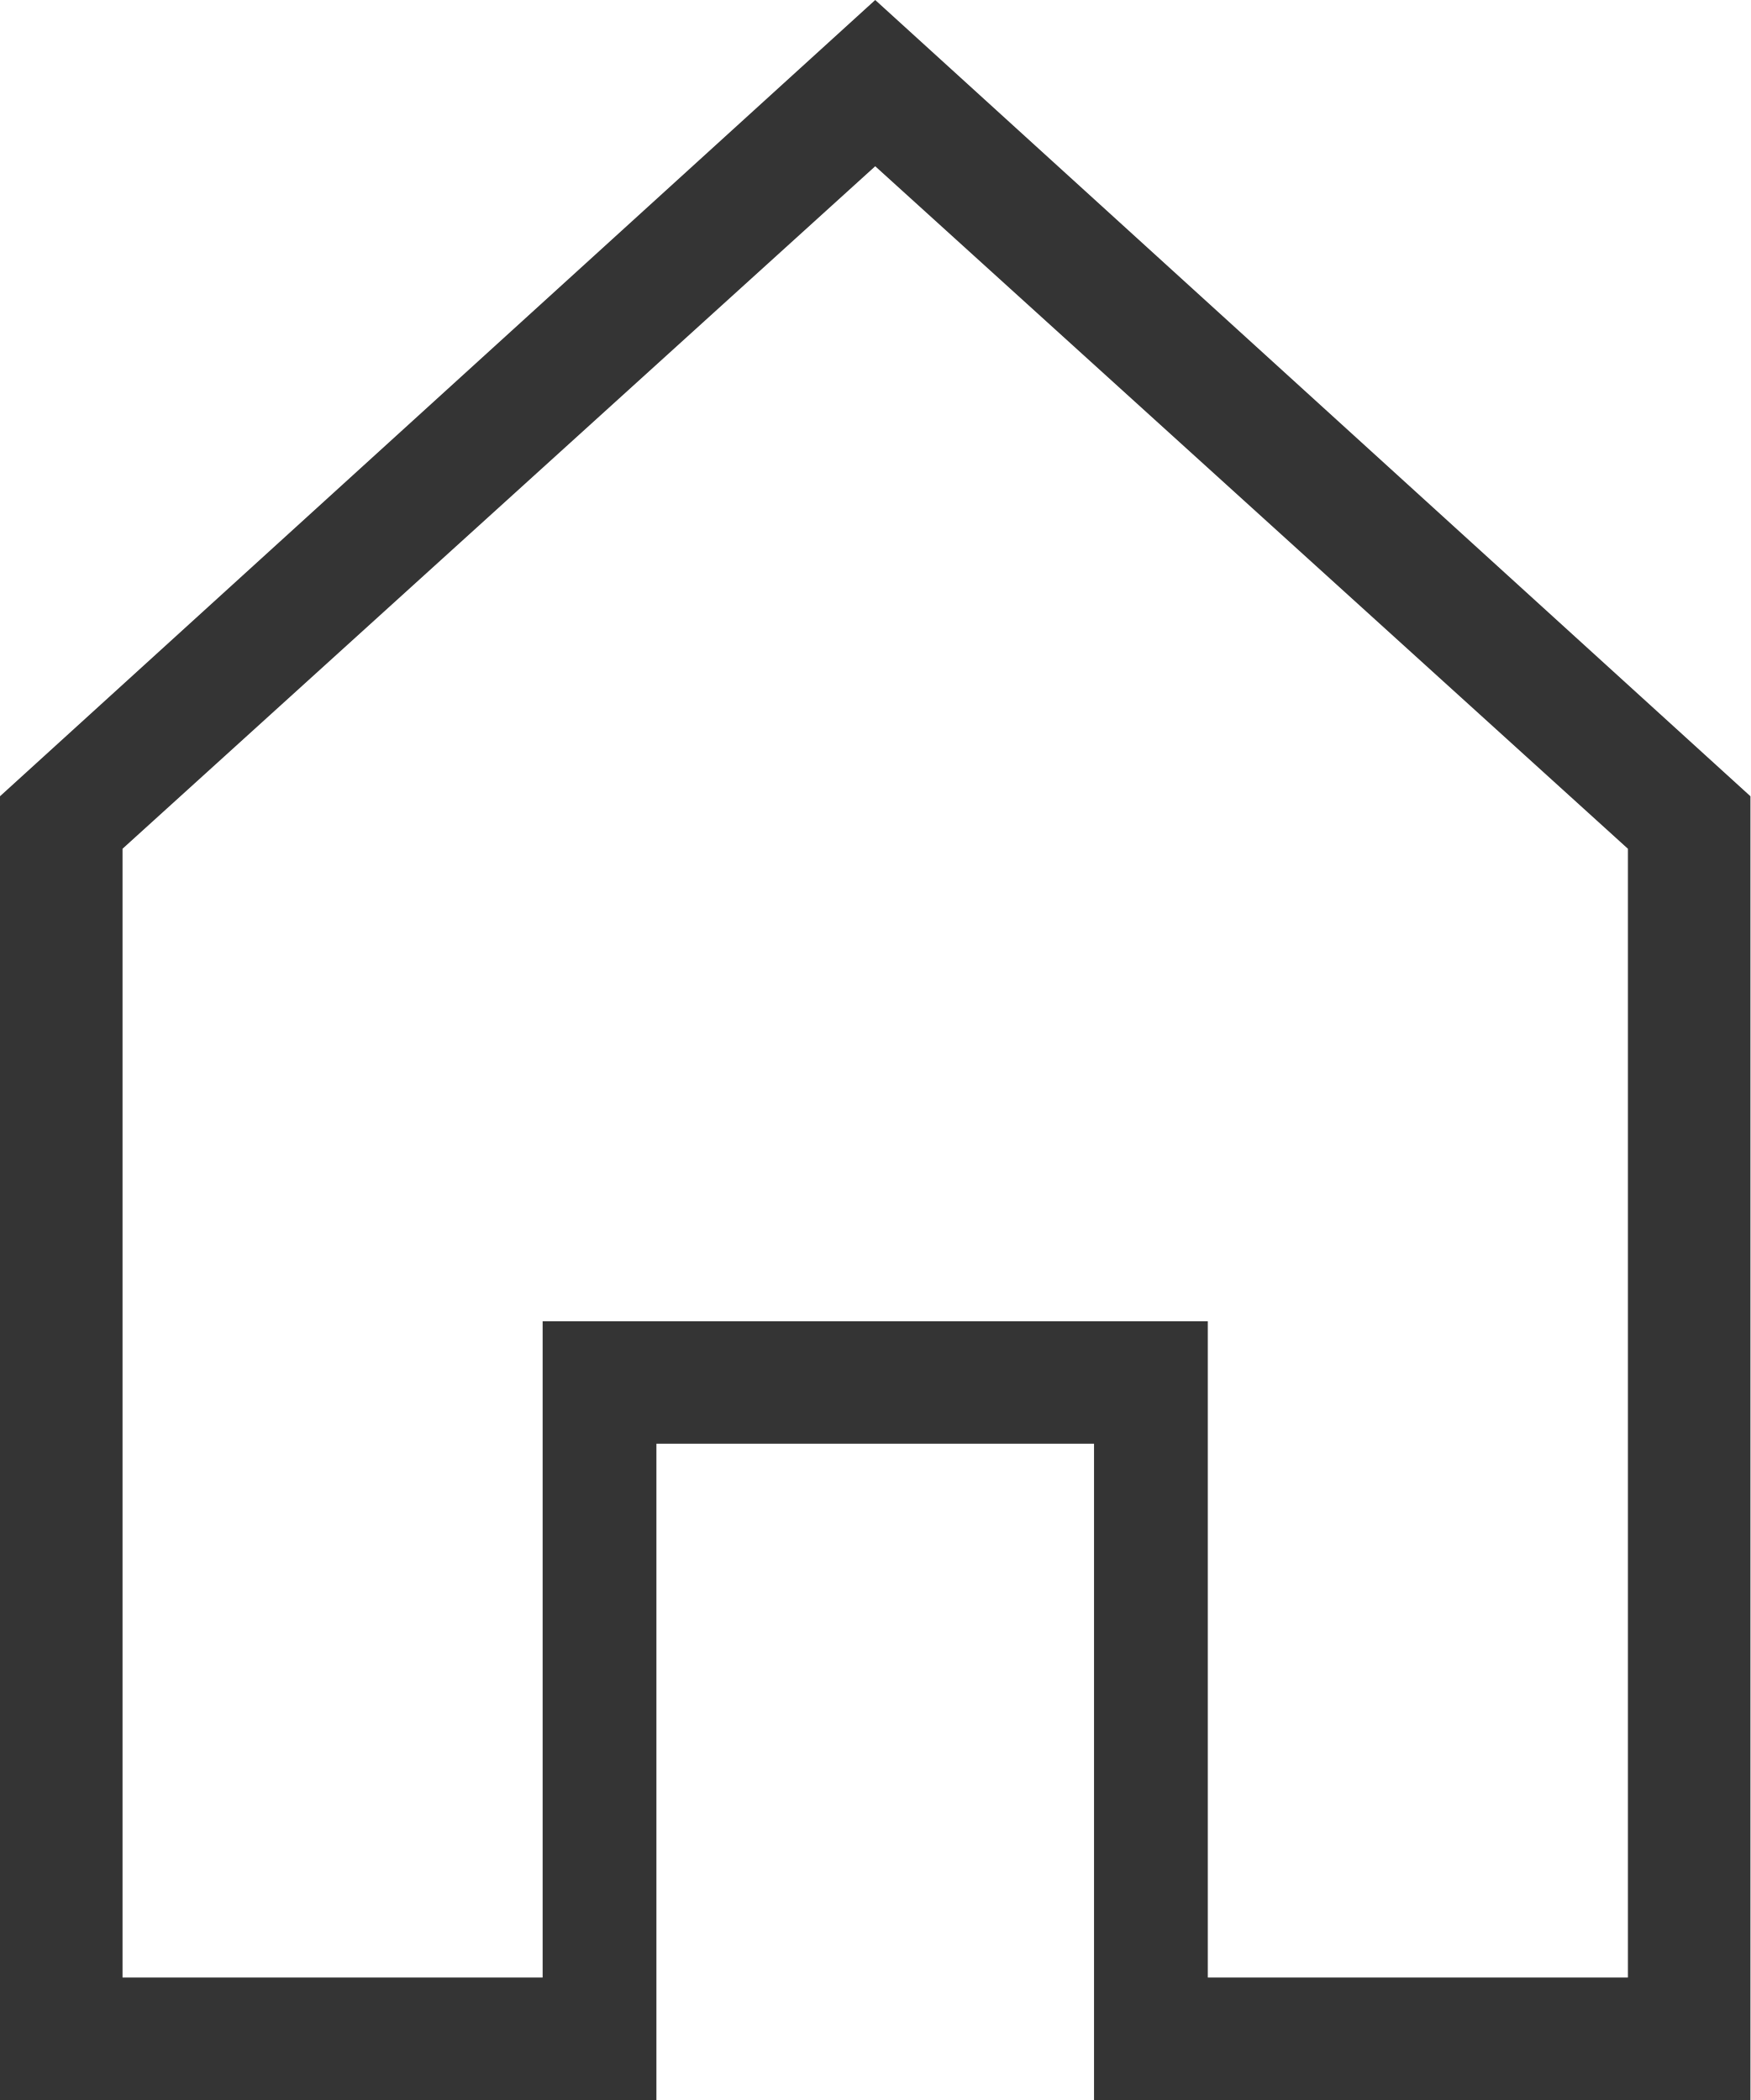
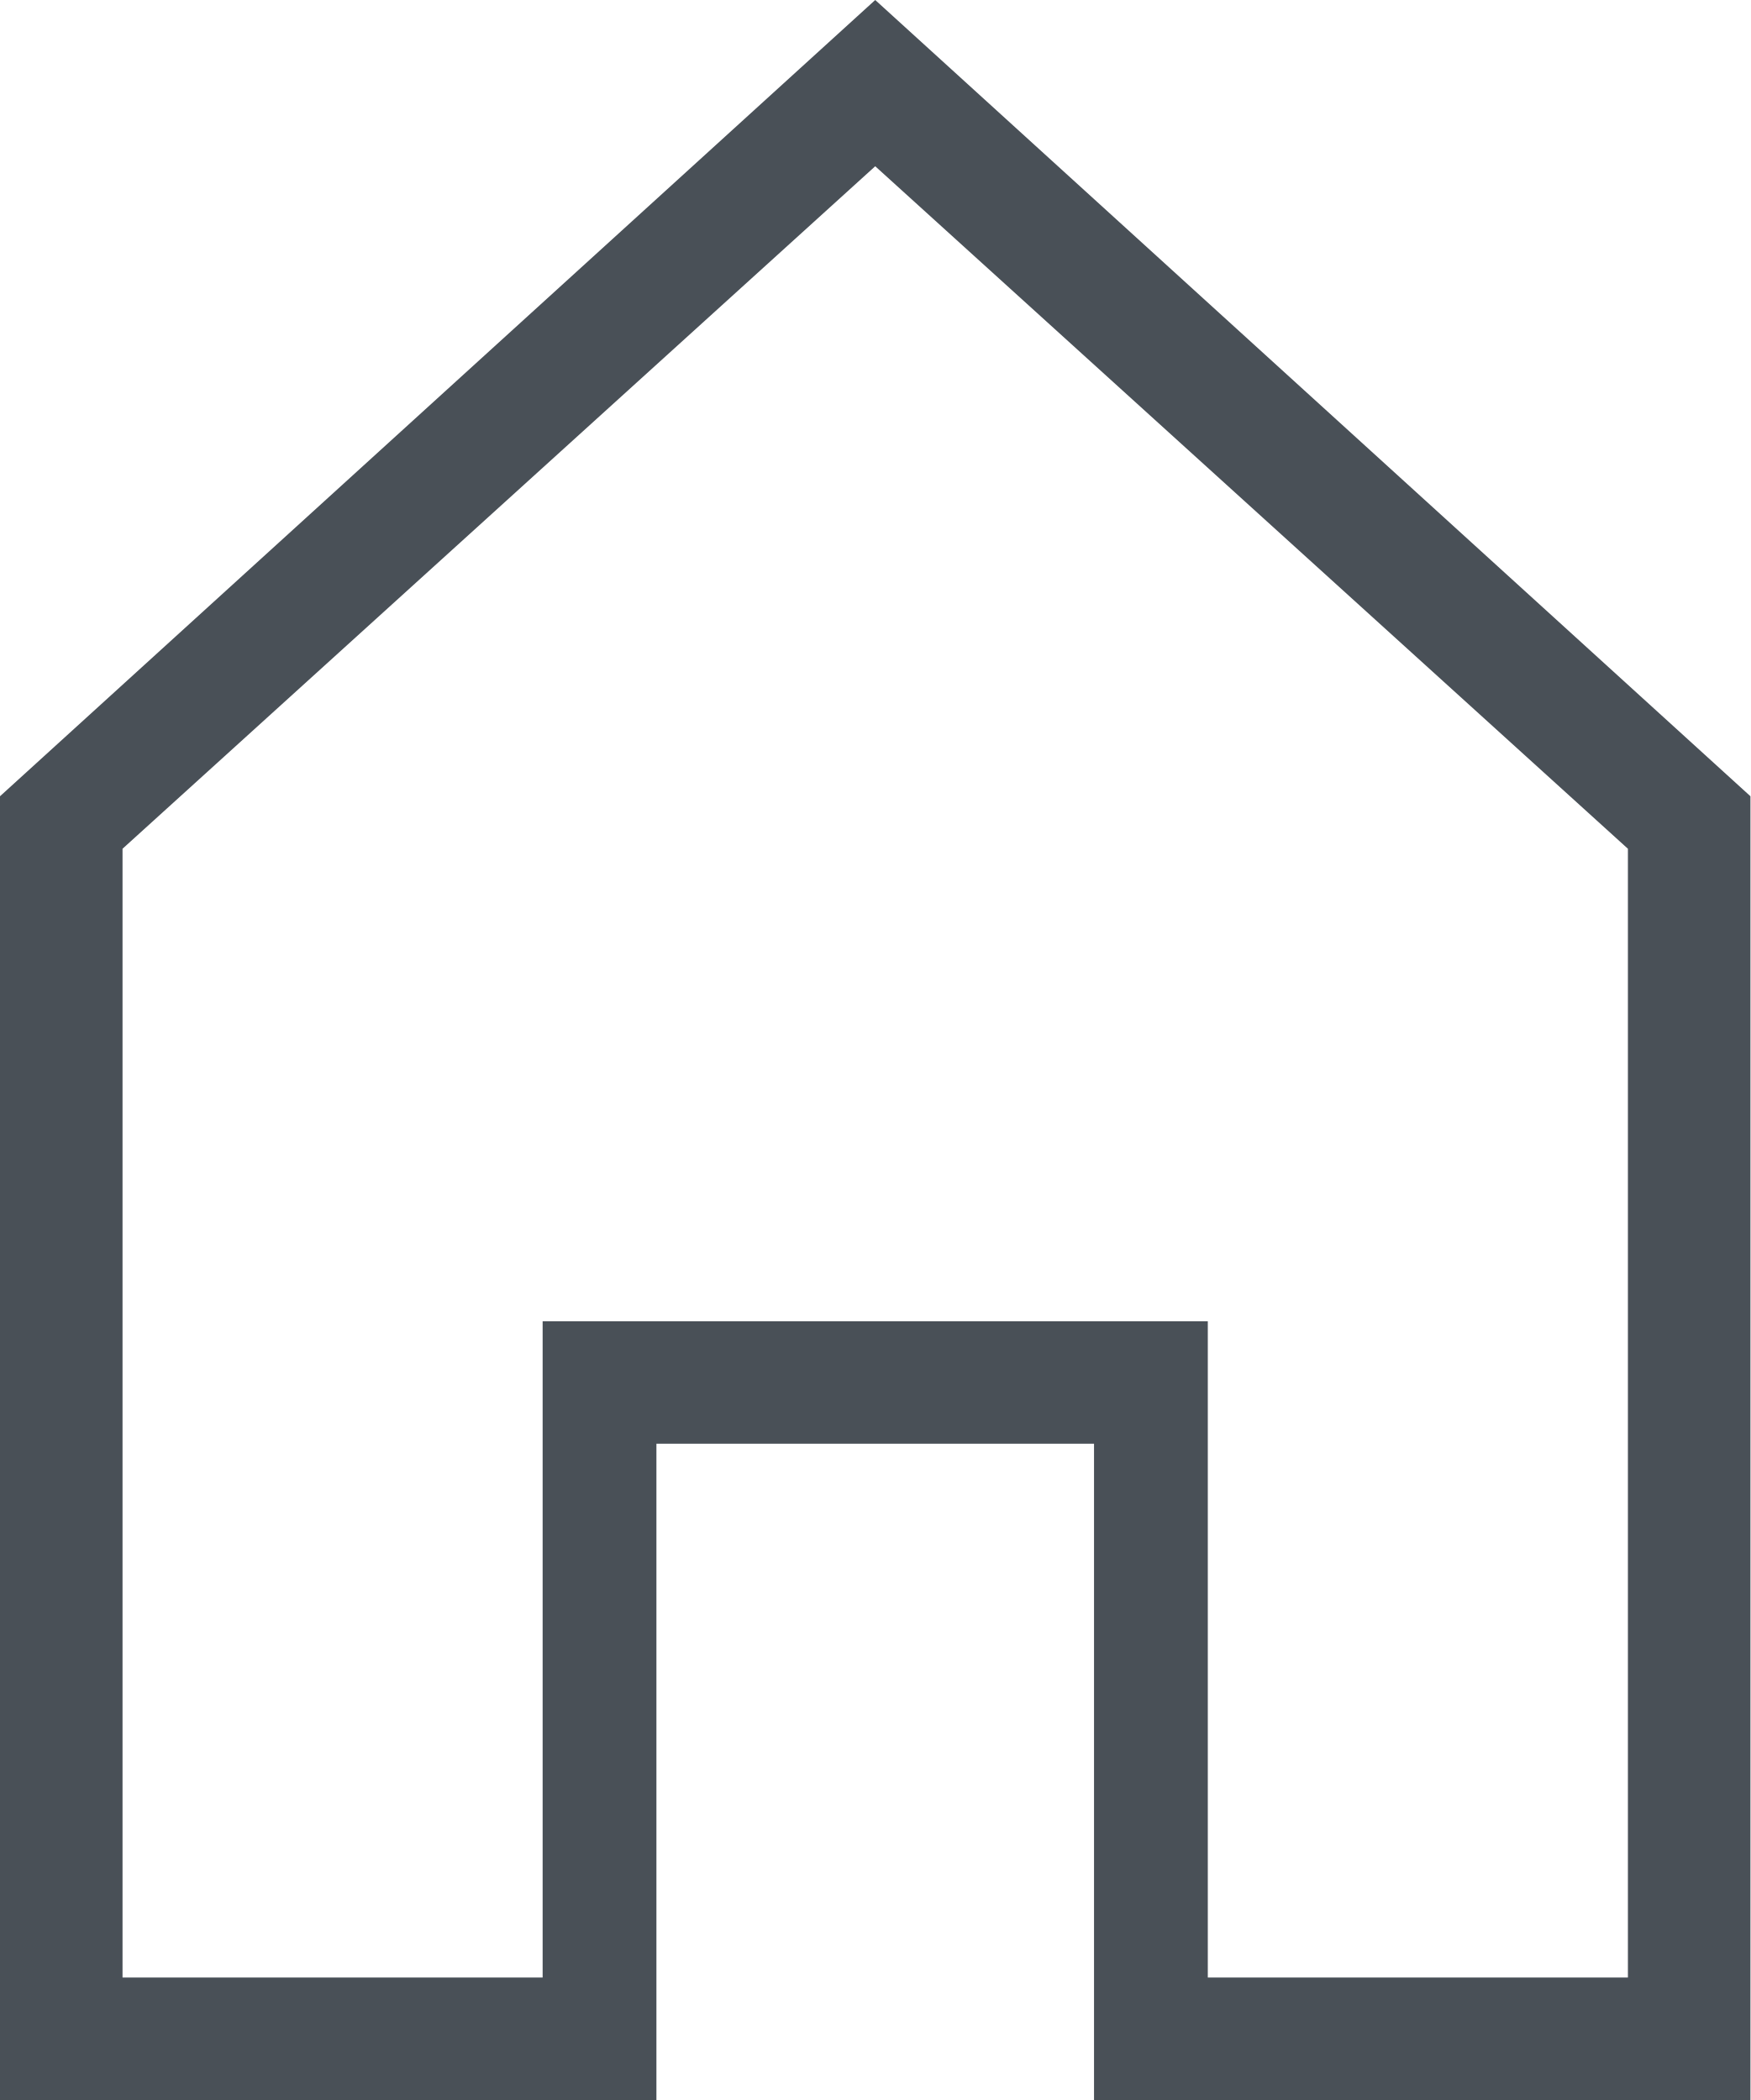
<svg xmlns="http://www.w3.org/2000/svg" version="1.1" id="Home" x="0px" y="0px" viewBox="0 0 20 24" style="enable-background:new 0 0 20 24;" xml:space="preserve">
  <style type="text/css">
- 	.st0{fill:#343434;}
+ 	.st0{fill:#495057;}
</style>
-   <path class="st0" d="M20,24h-7.5v-7.5H7.5V24H0V9.1L10,0l10,9.1V24z M13.8,22.6h4.8V9.7L10,1.9L1.4,9.7v12.9h4.8v-7.5h7.6V22.6z" />
+   <path class="st0" d="M20,24h-7.5v-7.5h-5V24H0V9.1L10,0l10,9.1V24z M13.8,22.6h4.8V9.7L10,1.9L1.4,9.7v12.9h4.8v-7.5h7.6V22.6z" />
</svg>
